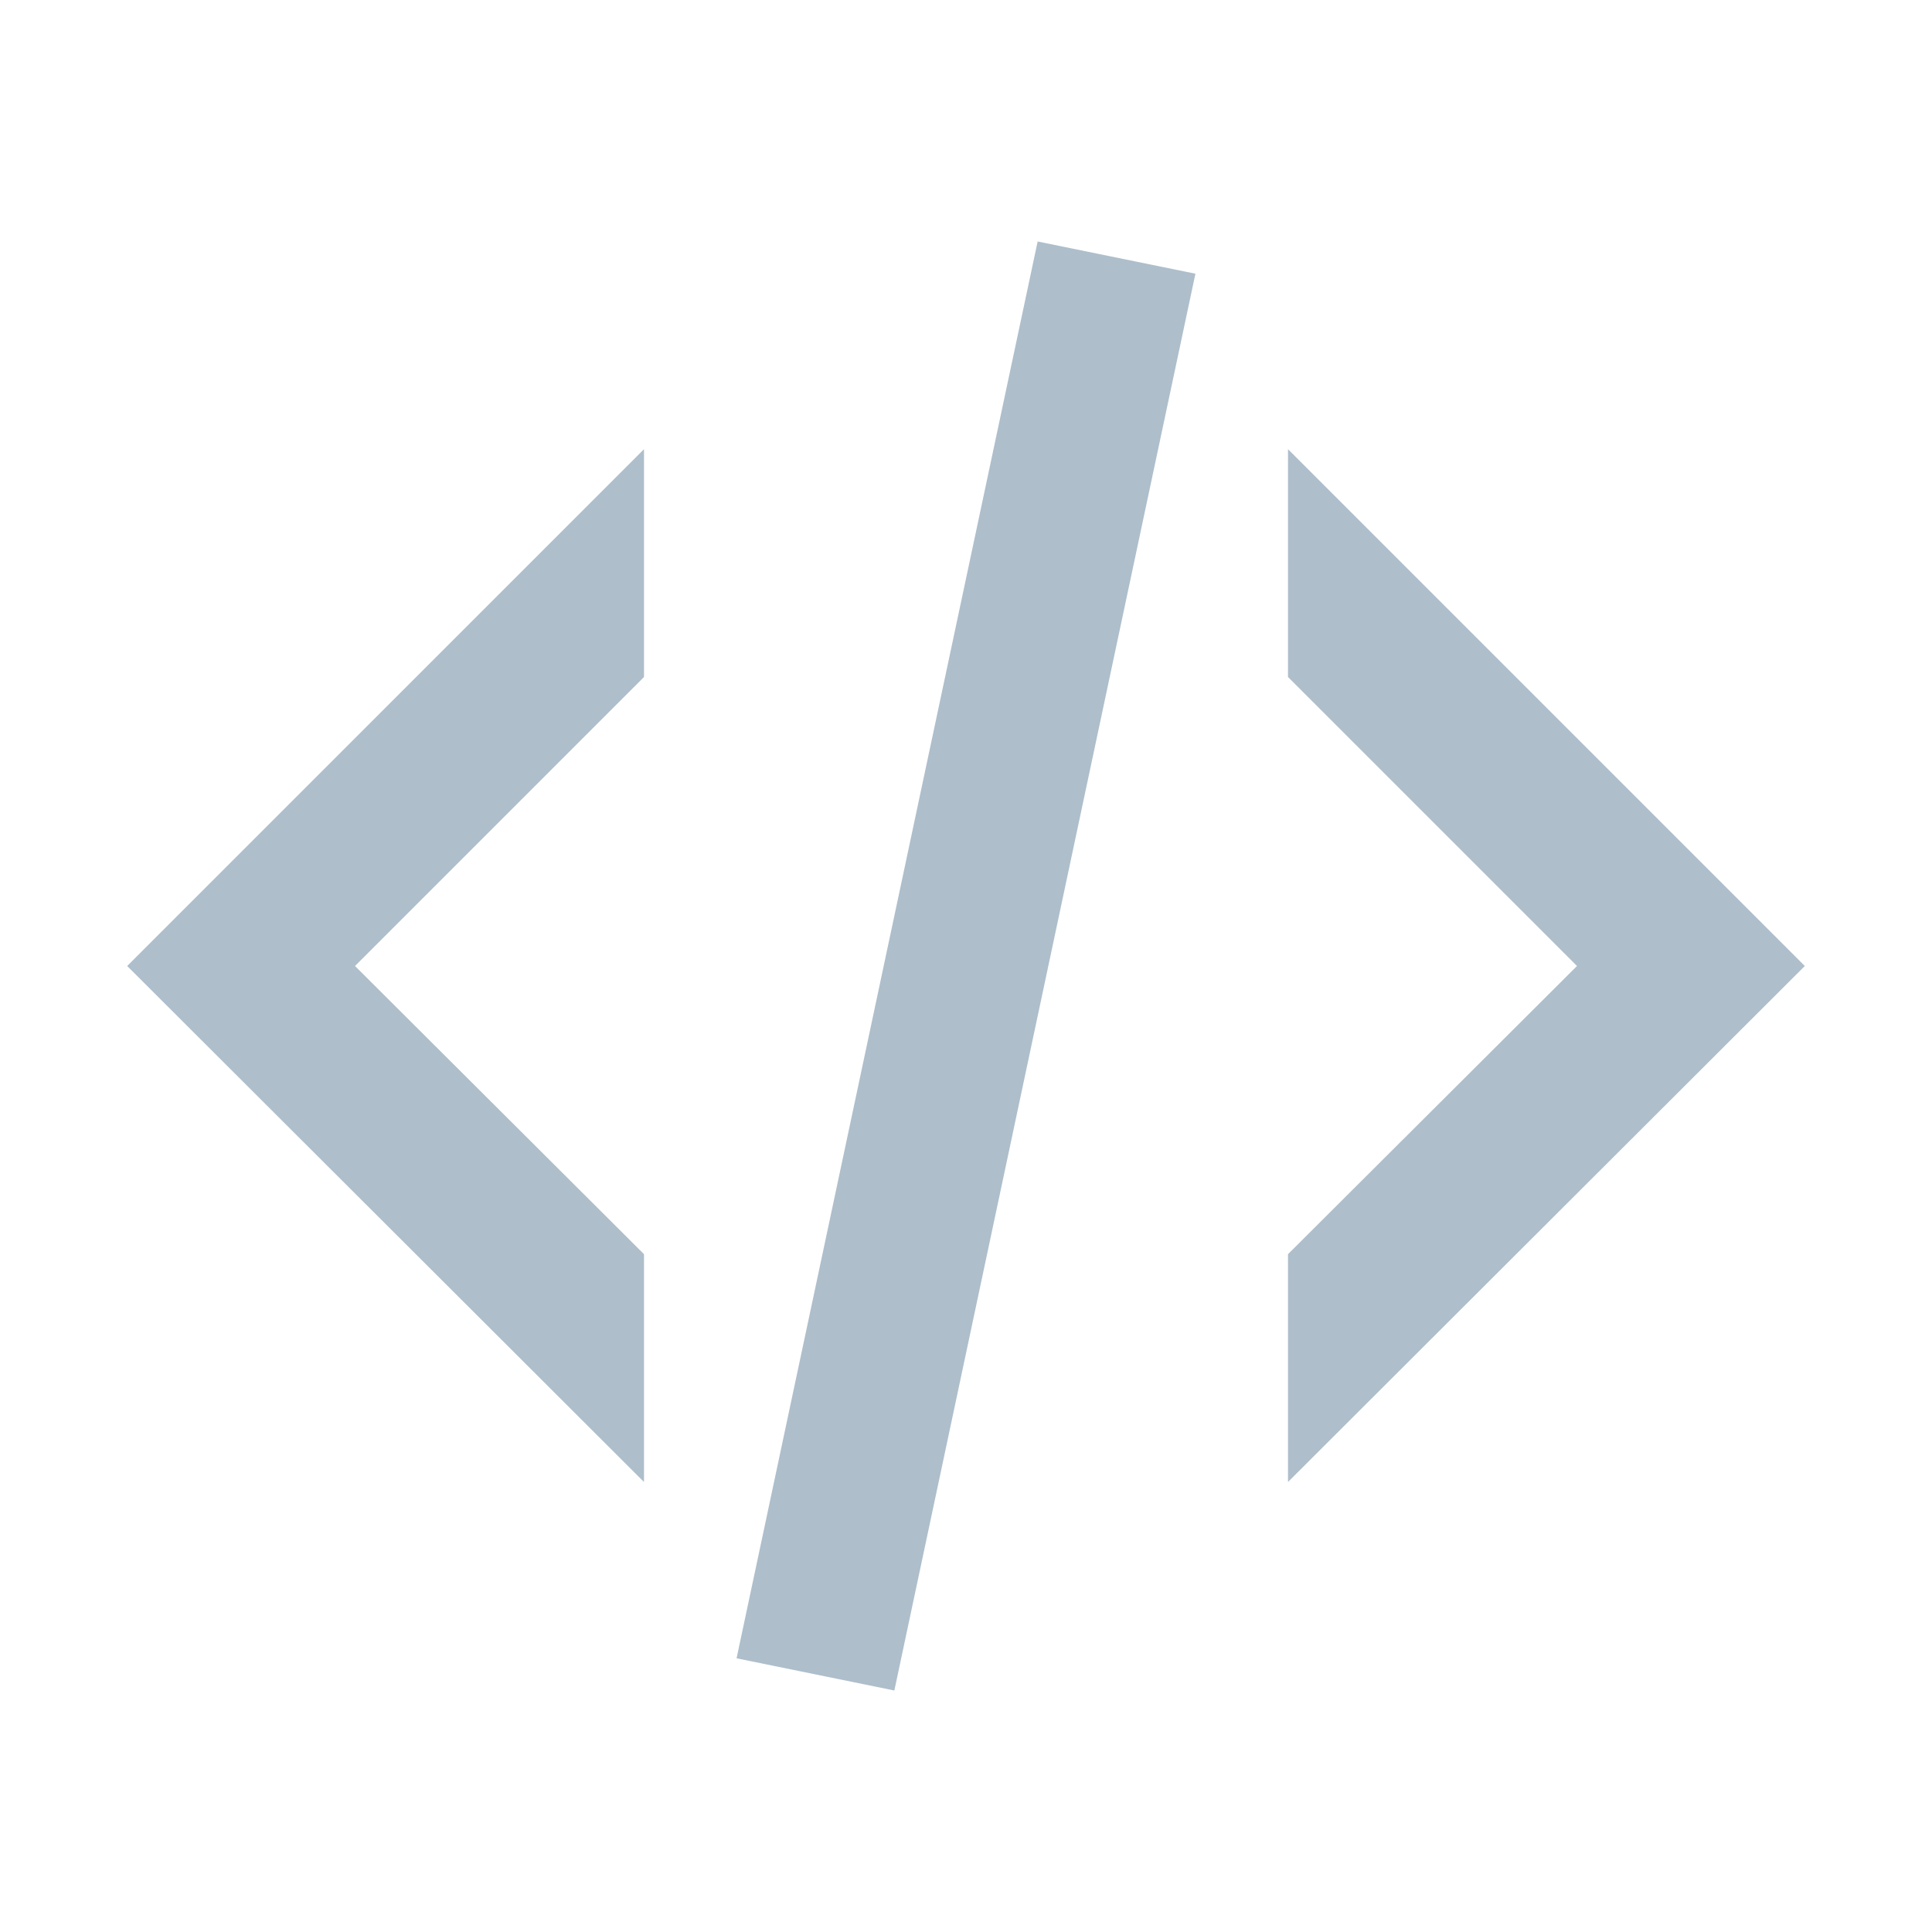
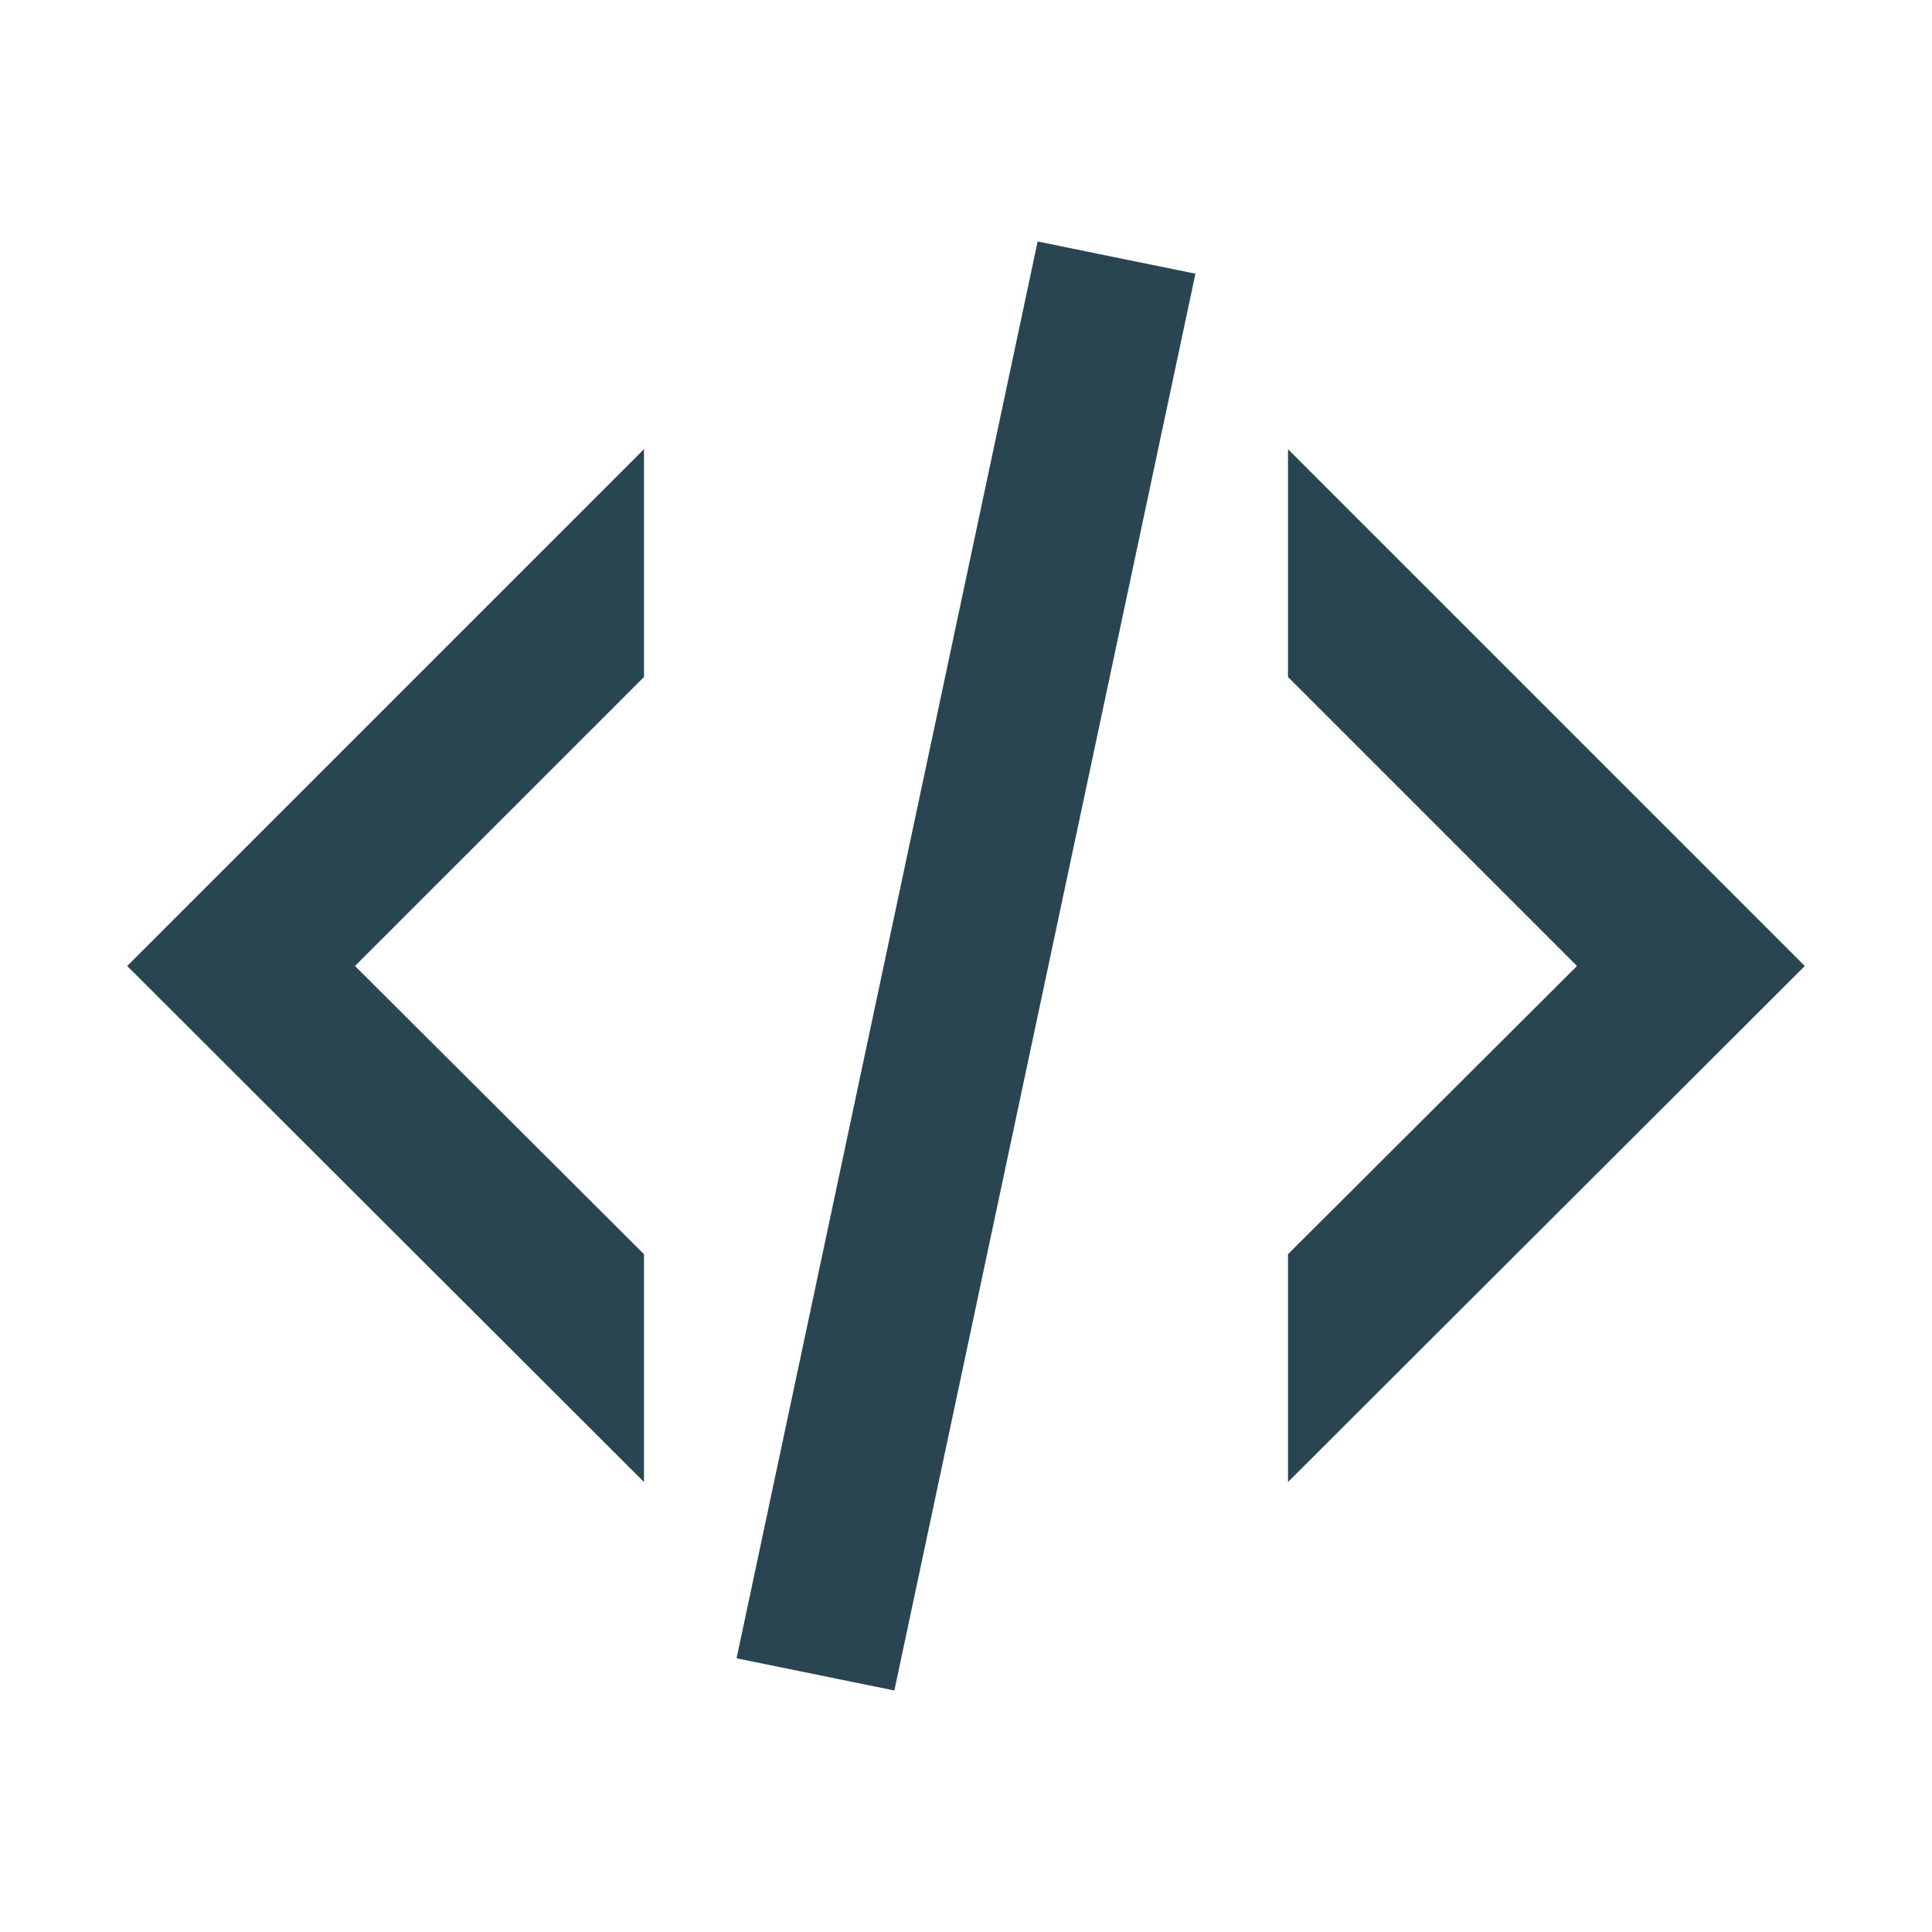
<svg xmlns="http://www.w3.org/2000/svg" version="1.1" width="24" height="24" viewBox="0 0 24 24" id="svg4">
  <defs id="defs8" />
-   <path d="M12.89,3L14.85,3.4L11.11,21L9.15,20.6L12.89,3M19.59,12L16,8.41V5.58L22.42,12L16,18.41V15.58L19.59,12M1.58,12L8,5.58V8.41L4.41,12L8,15.58V18.41L1.58,12Z" id="path2" style="fill:#aebecb;fill-opacity:1" />
+   <path d="M12.89,3L14.85,3.4L11.11,21L9.15,20.6L12.89,3M19.59,12L16,8.41V5.58L22.42,12L16,18.41V15.58L19.59,12M1.58,12L8,5.58V8.41L4.41,12L8,15.58V18.41L1.58,12Z" id="path2" style="fill:#294552;fill-opacity:1" />
</svg>
